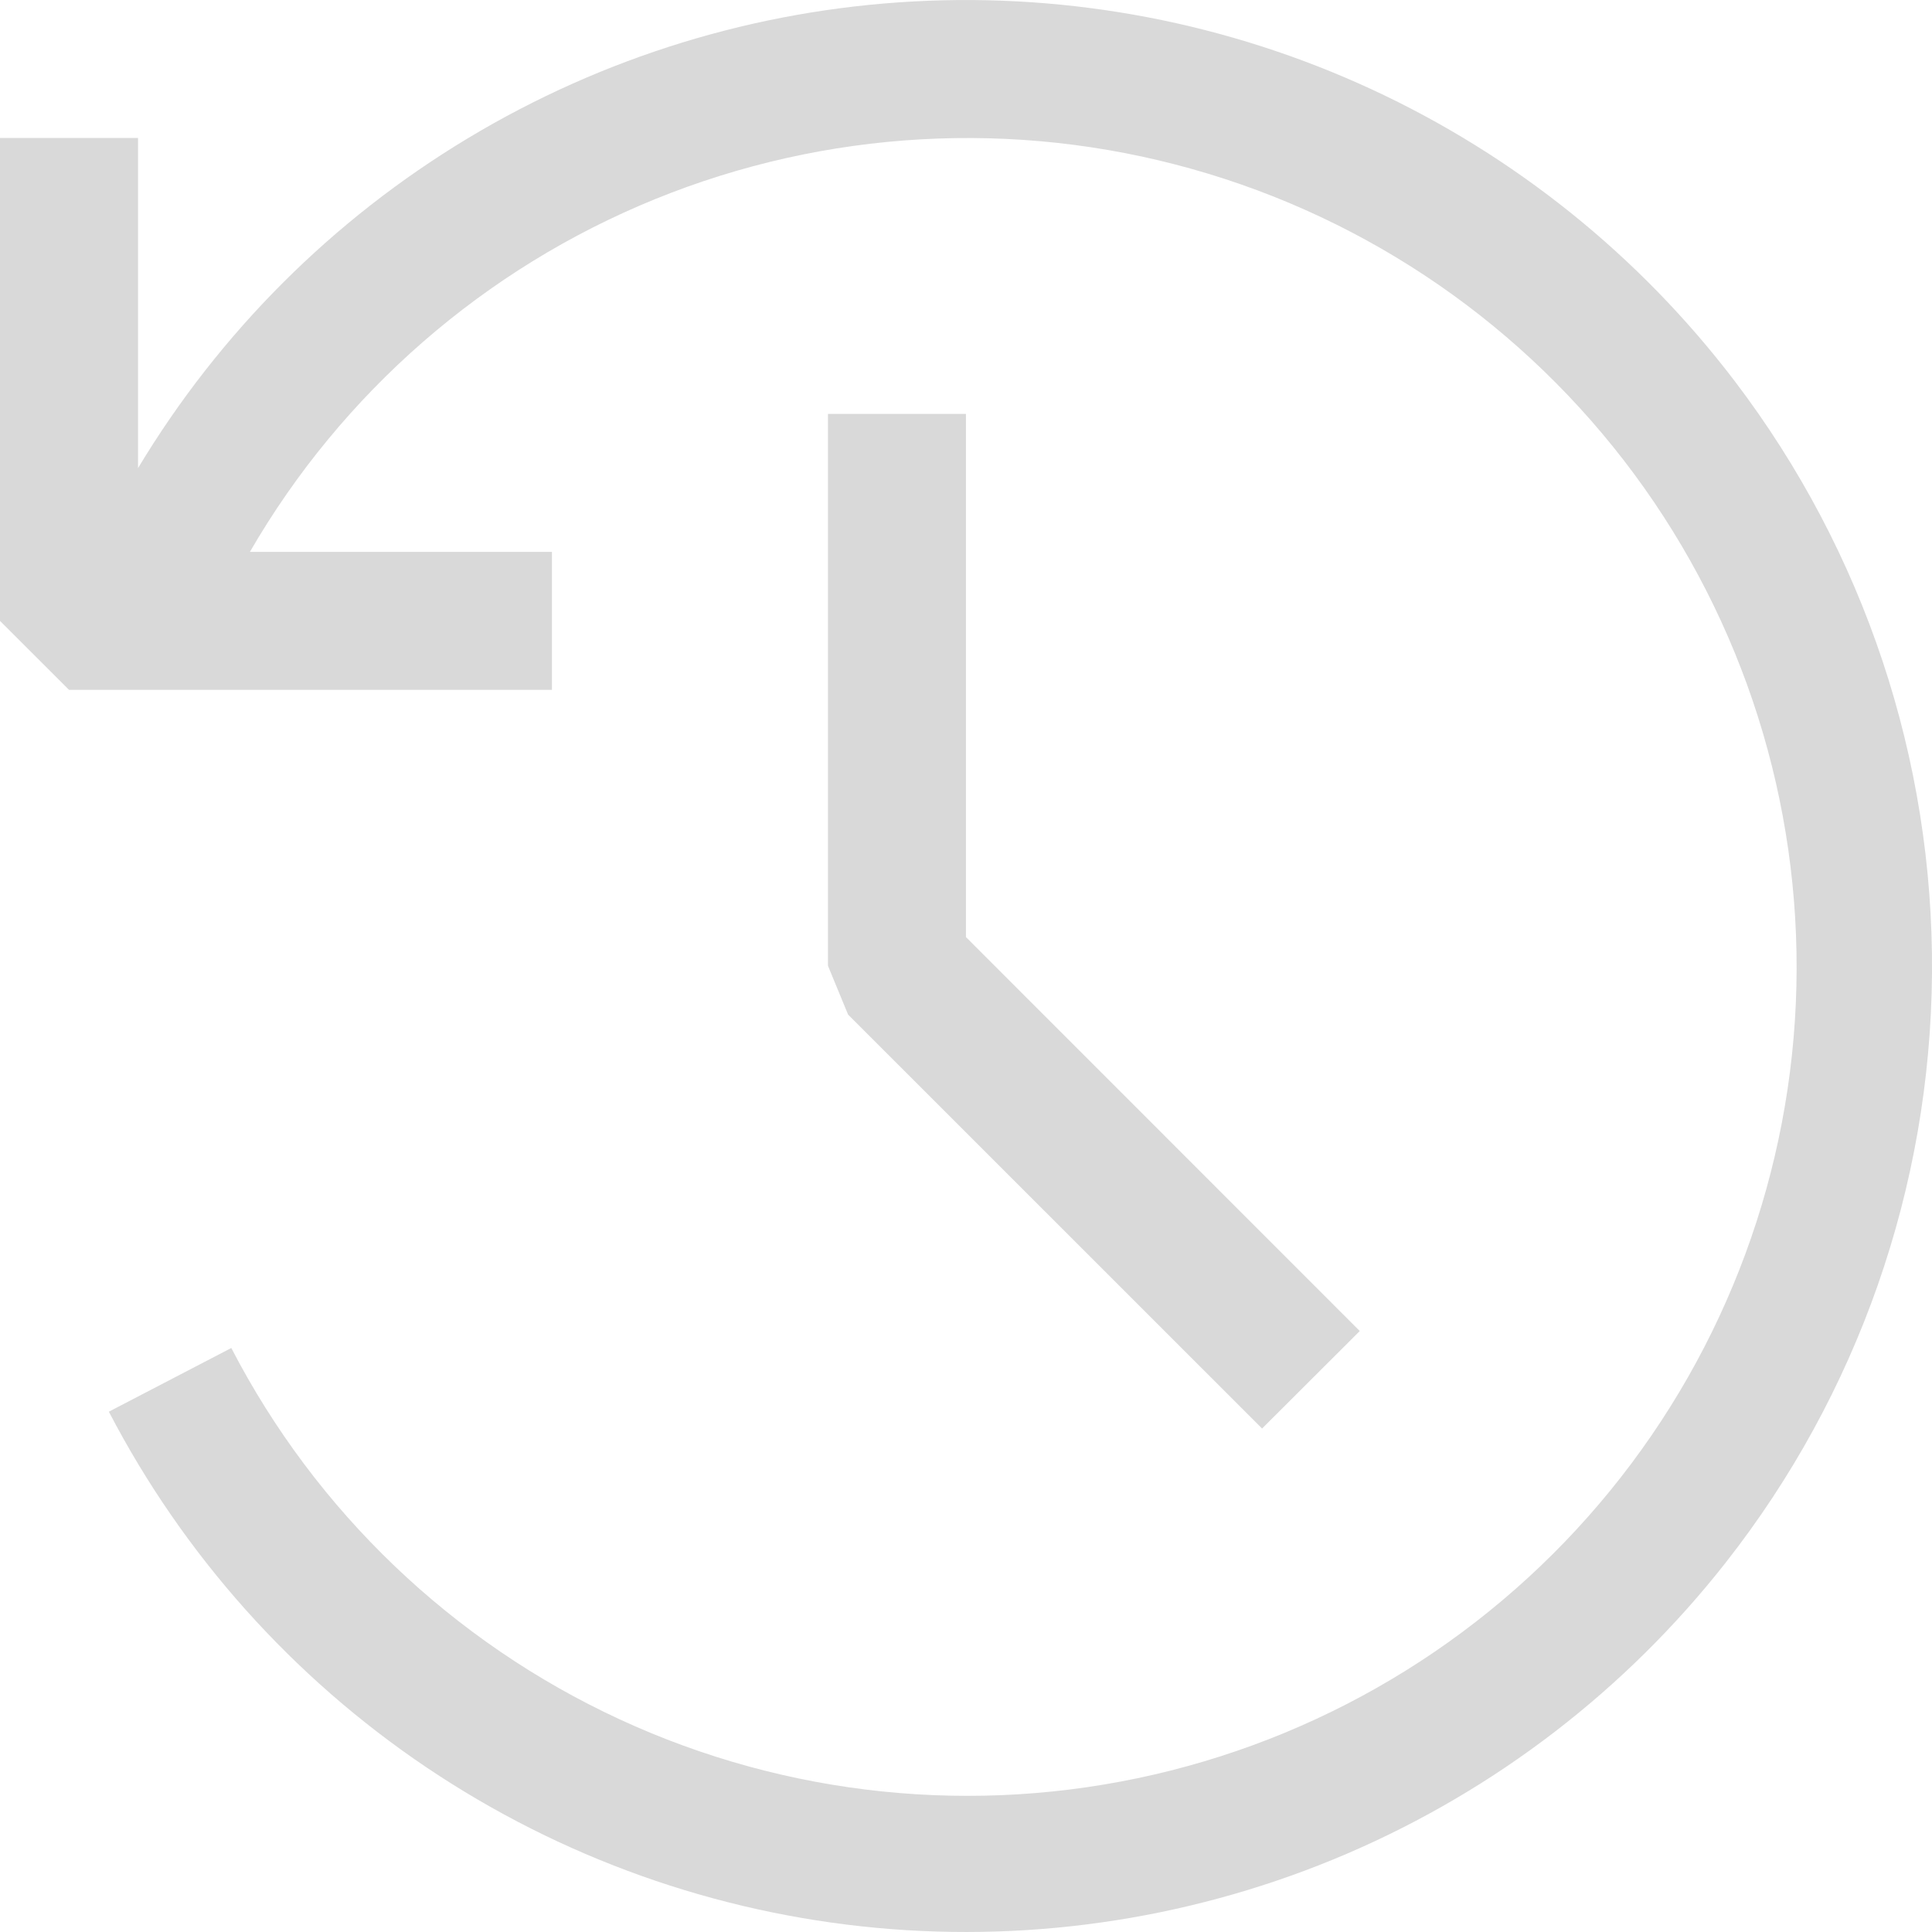
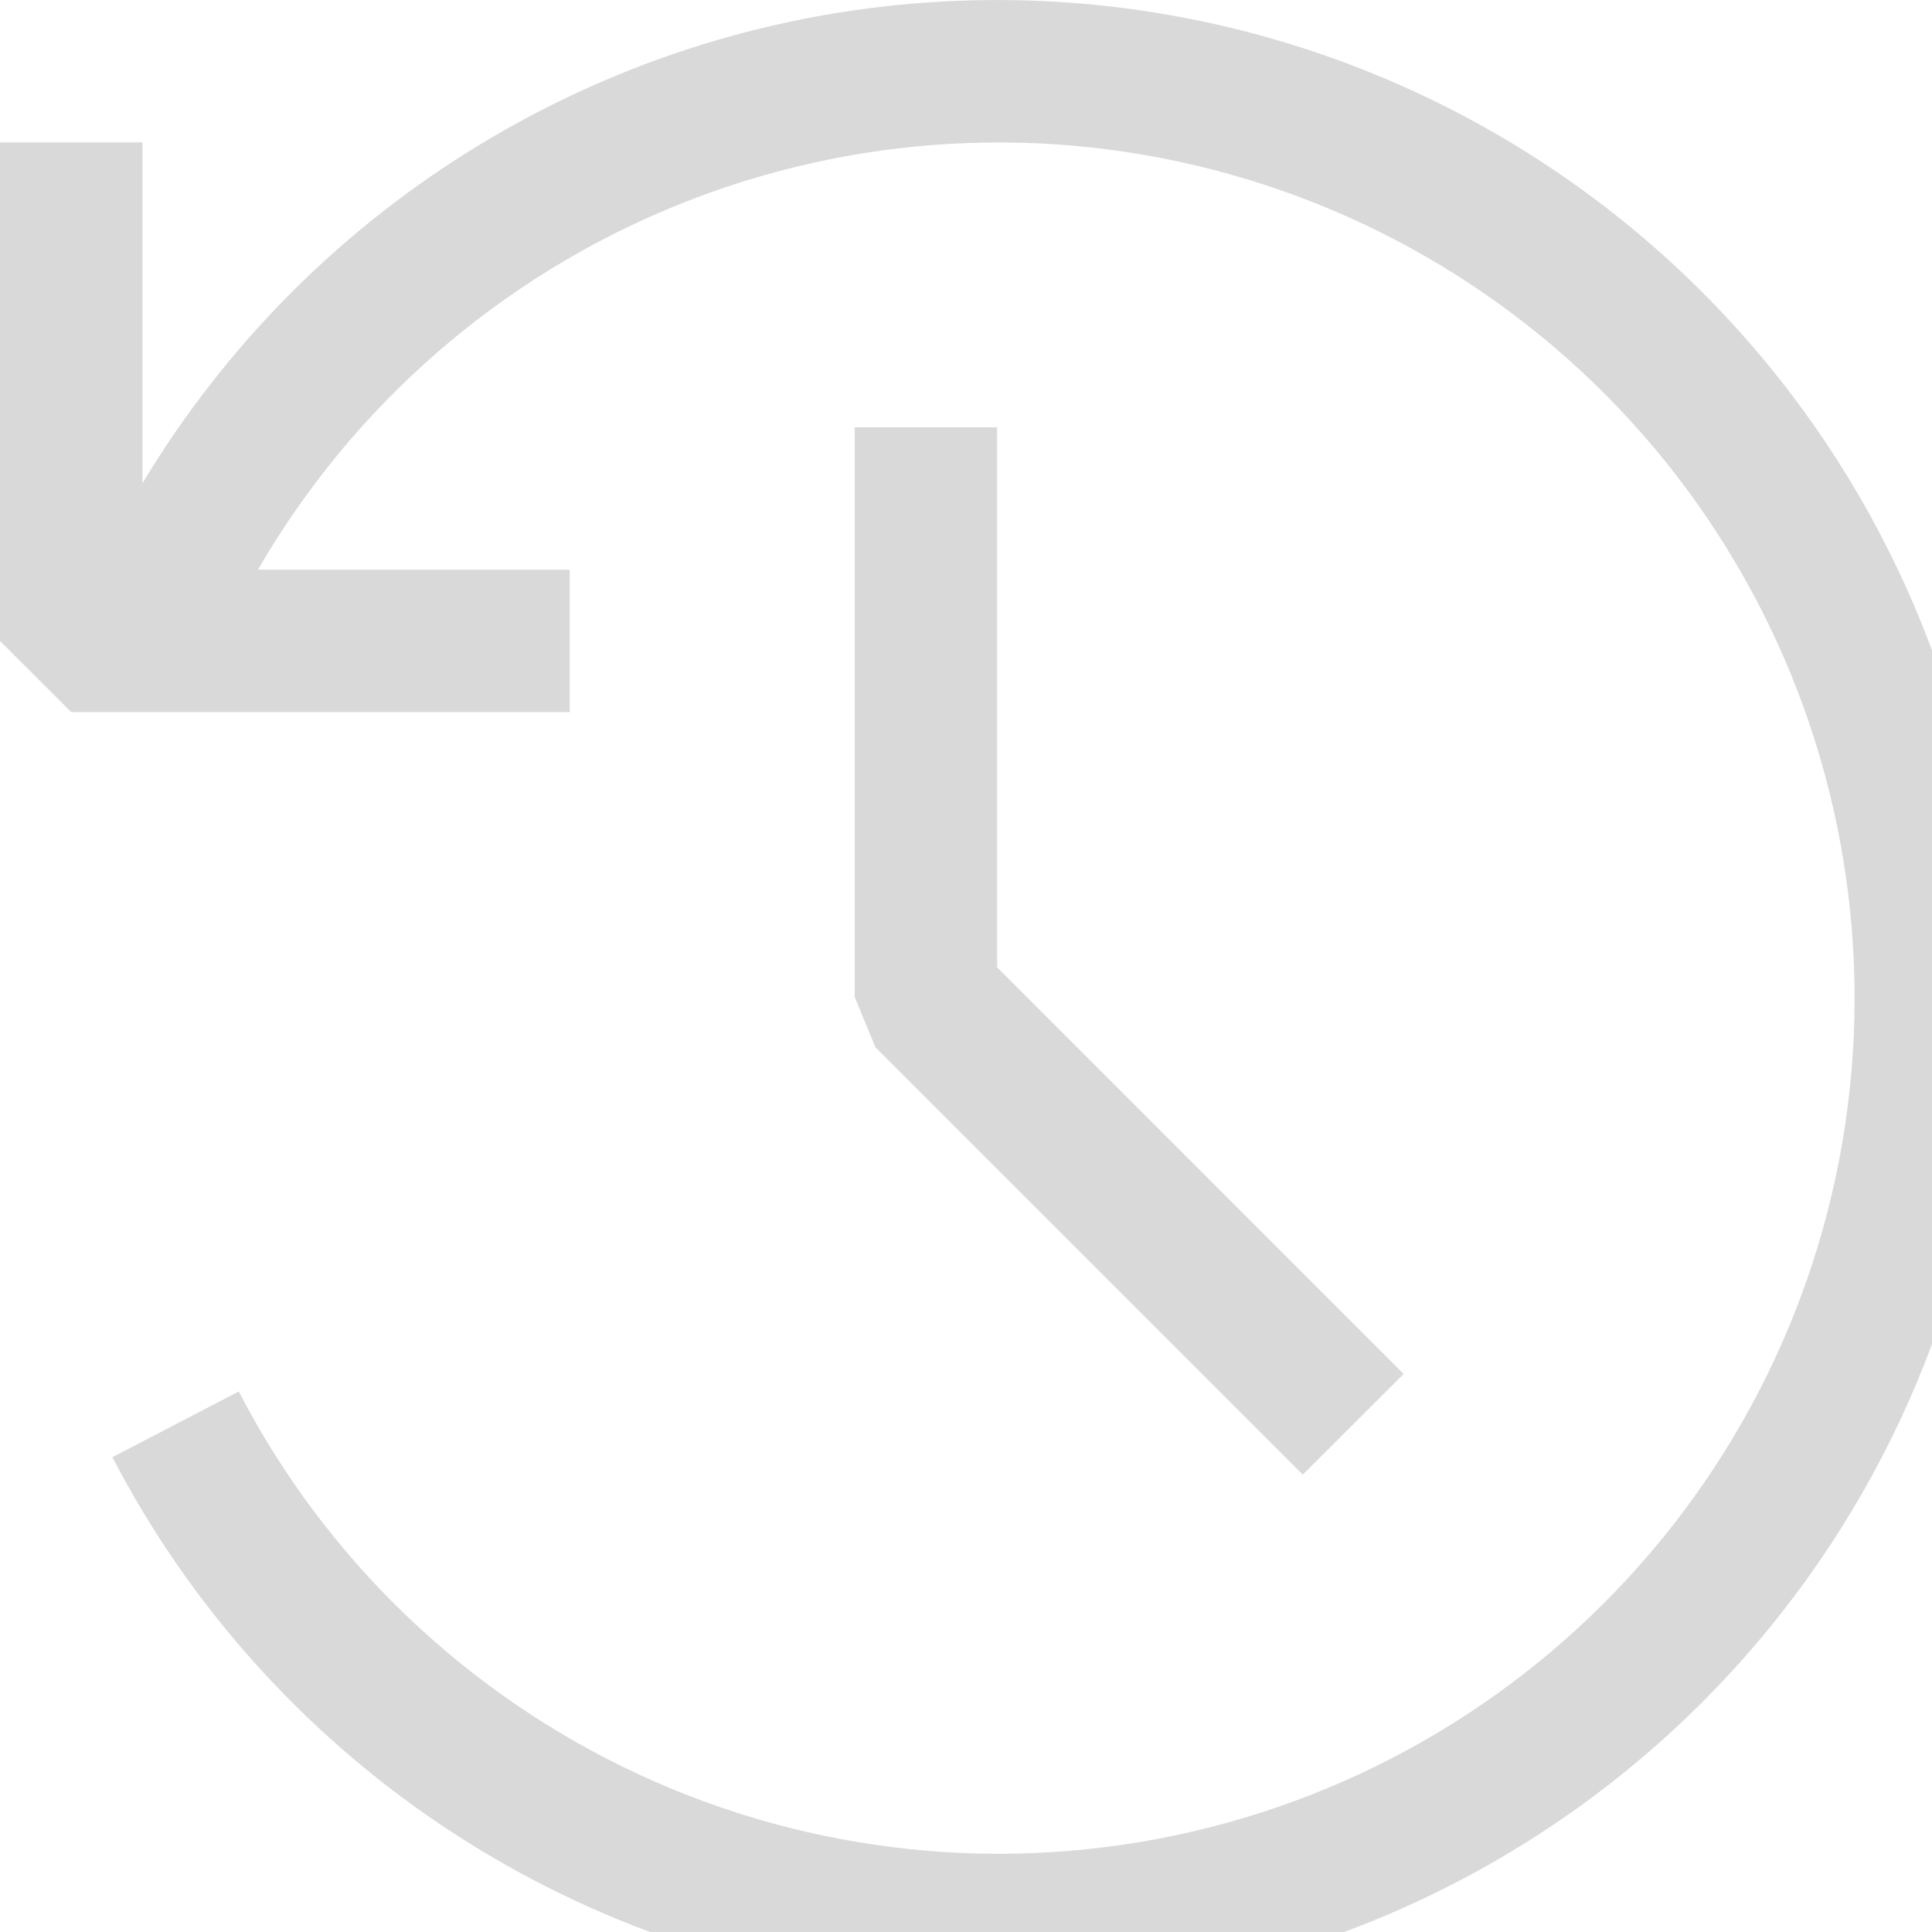
- <svg xmlns="http://www.w3.org/2000/svg" width="32" height="32" viewBox="0 0 32 32" fill="none">
+ <svg xmlns="http://www.w3.org/2000/svg" width="31" height="31" viewBox="0 0 31 31" fill="none">
  <path fill-rule="evenodd" clip-rule="evenodd" d="M28.586 25.878C30.772 23.093 31.973 19.662 32 16.122C32.026 12.583 30.878 9.134 28.735 6.316C27.153 4.236 25.086 2.575 22.715 1.478C20.343 0.381 17.738 -0.118 15.129 0.024C12.52 0.165 9.985 0.944 7.746 2.292C5.507 3.639 3.632 5.515 2.286 7.754V2.285H0V10.284L1.143 11.426H9.142V9.141H4.139C5.666 6.502 8.028 4.446 10.853 3.297C13.678 2.149 16.805 1.973 19.74 2.798C22.676 3.622 25.254 5.401 27.067 7.852C28.88 10.303 29.825 13.289 29.754 16.337C29.683 19.385 28.599 22.322 26.673 24.686C24.747 27.05 22.089 28.706 19.118 29.392C16.147 30.079 13.032 29.757 10.264 28.478C7.496 27.198 5.232 25.034 3.831 22.327L1.803 23.382C3.038 25.756 4.848 27.783 7.069 29.277C9.29 30.77 11.85 31.683 14.514 31.931C17.179 32.179 19.863 31.755 22.322 30.698C24.78 29.64 26.934 27.983 28.586 25.878ZM20.904 23.661L22.522 22.046L15.999 15.521V6.856H13.714V15.997L14.047 16.805L20.904 23.661Z" fill="#D9D9D9" />
</svg>
